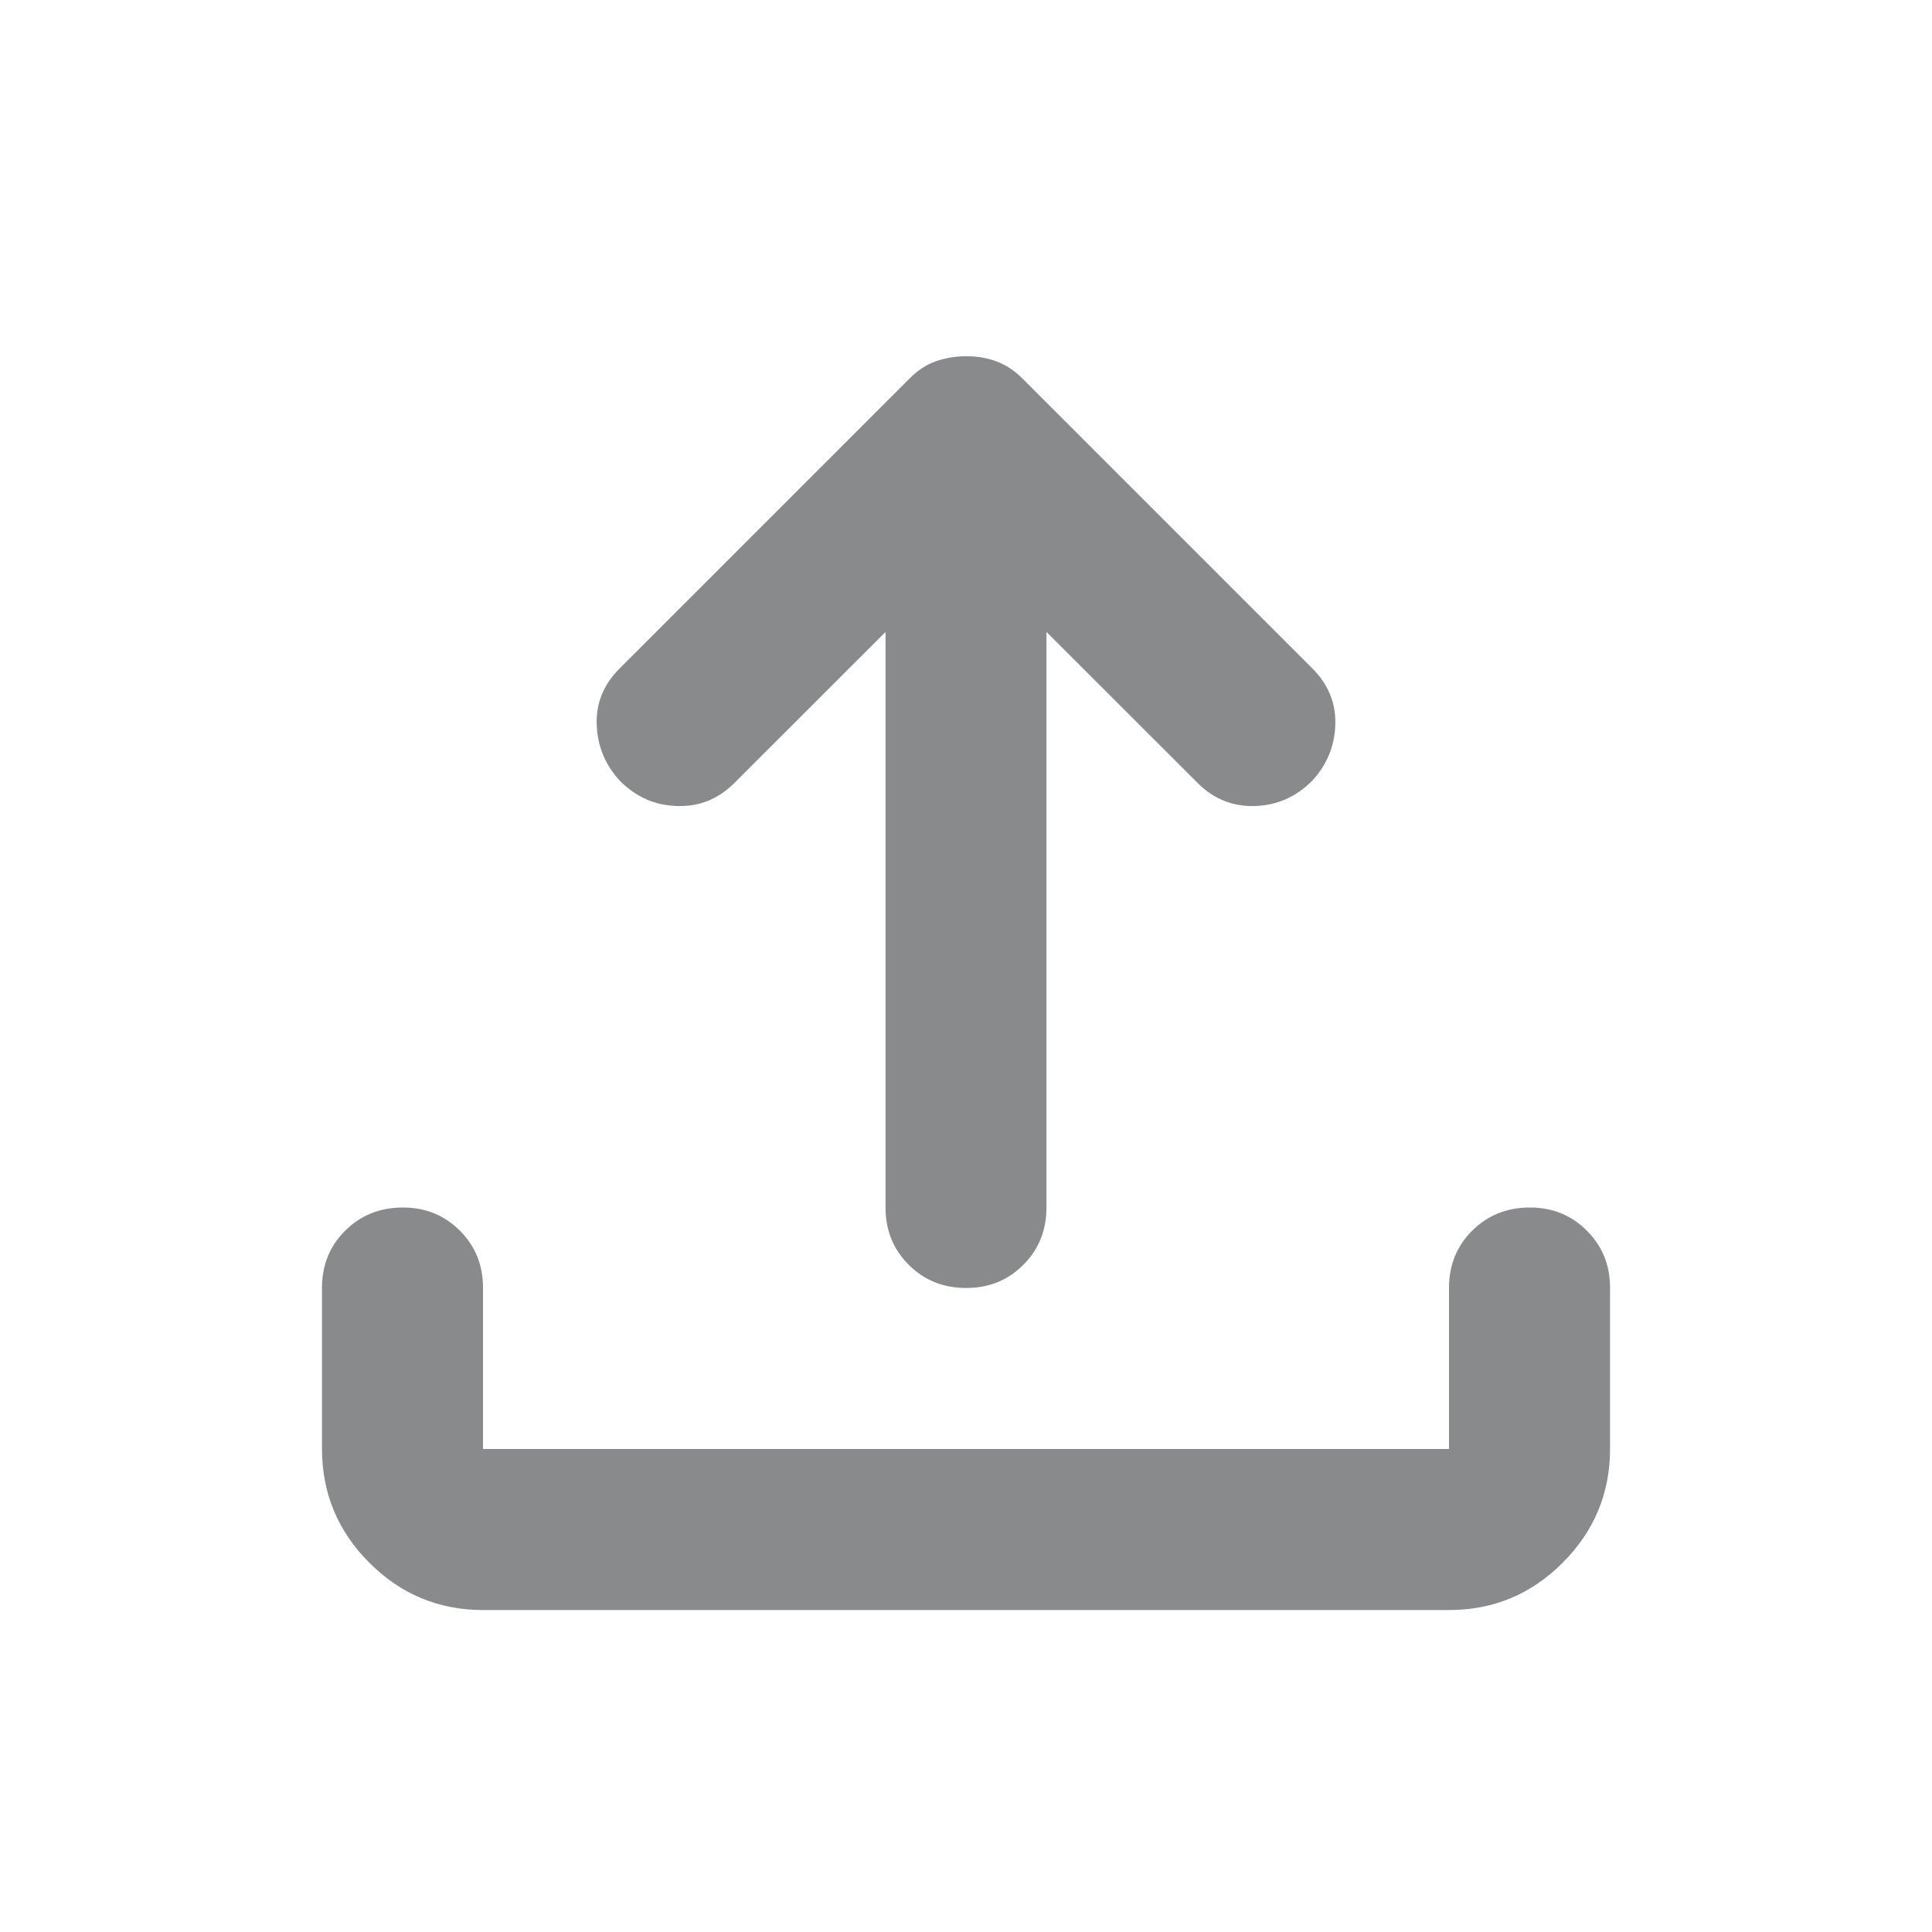
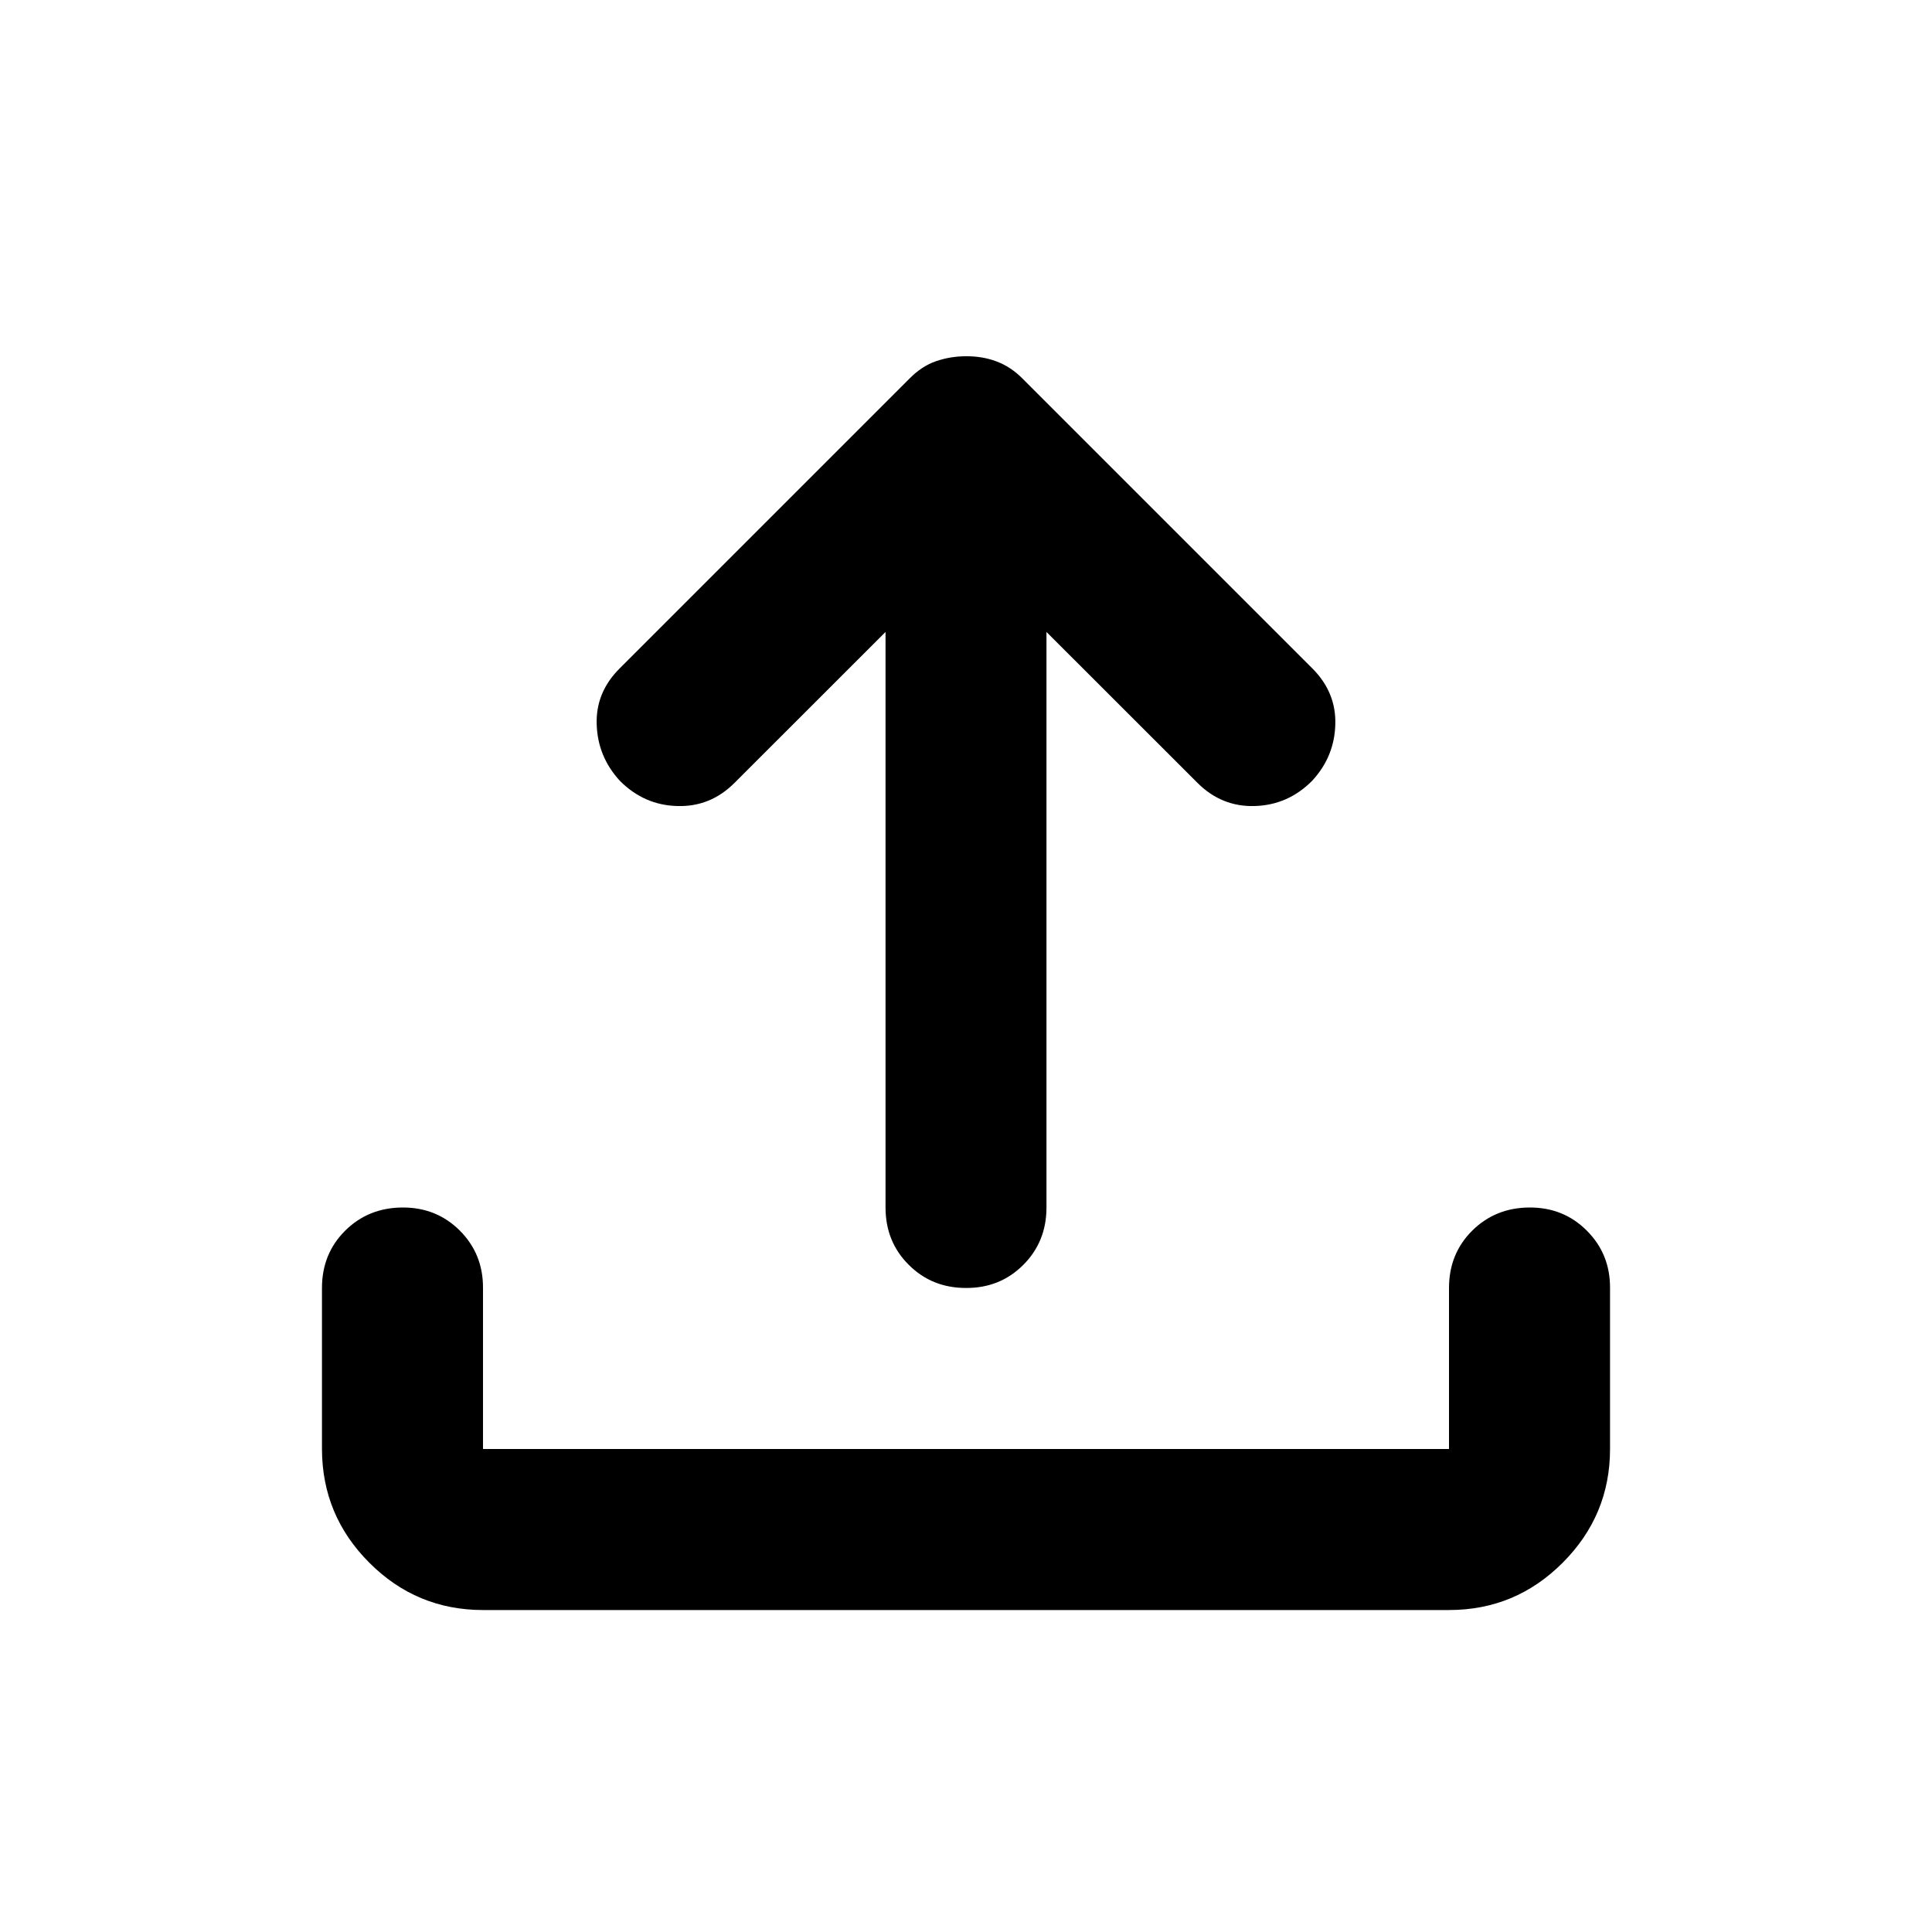
<svg xmlns="http://www.w3.org/2000/svg" width="20" height="20" viewBox="0 0 20 20" fill="none">
-   <path d="M5 16.667C4.542 16.667 4.149 16.504 3.823 16.177C3.497 15.851 3.334 15.459 3.333 15V13.333C3.333 13.097 3.413 12.899 3.573 12.74C3.733 12.581 3.931 12.501 4.167 12.5C4.402 12.499 4.6 12.579 4.761 12.74C4.921 12.901 5.001 13.098 5 13.333V15H15V13.333C15 13.097 15.08 12.899 15.24 12.74C15.4 12.581 15.598 12.501 15.833 12.5C16.069 12.499 16.267 12.579 16.427 12.74C16.588 12.901 16.668 13.098 16.667 13.333V15C16.667 15.458 16.503 15.851 16.177 16.177C15.851 16.504 15.459 16.667 15 16.667H5ZM9.167 6.542L7.604 8.104C7.437 8.271 7.24 8.351 7.011 8.344C6.782 8.338 6.584 8.251 6.417 8.083C6.264 7.917 6.184 7.722 6.177 7.5C6.169 7.278 6.249 7.083 6.417 6.917L9.417 3.917C9.5 3.833 9.59 3.774 9.687 3.74C9.785 3.706 9.889 3.688 10 3.688C10.111 3.687 10.215 3.704 10.312 3.74C10.41 3.776 10.5 3.834 10.583 3.917L13.583 6.917C13.75 7.083 13.83 7.278 13.823 7.5C13.817 7.722 13.737 7.917 13.583 8.083C13.417 8.25 13.219 8.337 12.99 8.344C12.761 8.351 12.563 8.271 12.396 8.104L10.833 6.542V12.5C10.833 12.736 10.753 12.934 10.593 13.094C10.433 13.254 10.236 13.334 10 13.333C9.764 13.333 9.567 13.253 9.407 13.093C9.247 12.934 9.167 12.736 9.167 12.5V6.542Z" fill="#888A8C" />
+   <path d="M5 16.667C4.542 16.667 4.149 16.504 3.823 16.177C3.497 15.851 3.334 15.459 3.333 15V13.333C3.333 13.097 3.413 12.899 3.573 12.74C3.733 12.581 3.931 12.501 4.167 12.5C4.402 12.499 4.6 12.579 4.761 12.74C4.921 12.901 5.001 13.098 5 13.333V15H15V13.333C15 13.097 15.08 12.899 15.24 12.74C15.4 12.581 15.598 12.501 15.833 12.5C16.069 12.499 16.267 12.579 16.427 12.74C16.588 12.901 16.668 13.098 16.667 13.333V15C16.667 15.458 16.503 15.851 16.177 16.177C15.851 16.504 15.459 16.667 15 16.667H5ZM9.167 6.542L7.604 8.104C7.437 8.271 7.24 8.351 7.011 8.344C6.782 8.338 6.584 8.251 6.417 8.083C6.264 7.917 6.184 7.722 6.177 7.5C6.169 7.278 6.249 7.083 6.417 6.917L9.417 3.917C9.5 3.833 9.59 3.774 9.687 3.74C9.785 3.706 9.889 3.688 10 3.688C10.111 3.687 10.215 3.704 10.312 3.74C10.41 3.776 10.5 3.834 10.583 3.917L13.583 6.917C13.75 7.083 13.83 7.278 13.823 7.5C13.817 7.722 13.737 7.917 13.583 8.083C13.417 8.25 13.219 8.337 12.99 8.344C12.761 8.351 12.563 8.271 12.396 8.104L10.833 6.542V12.5C10.833 12.736 10.753 12.934 10.593 13.094C10.433 13.254 10.236 13.334 10 13.333C9.764 13.333 9.567 13.253 9.407 13.093C9.247 12.934 9.167 12.736 9.167 12.5V6.542Z" fill="currentColor" />
</svg>
